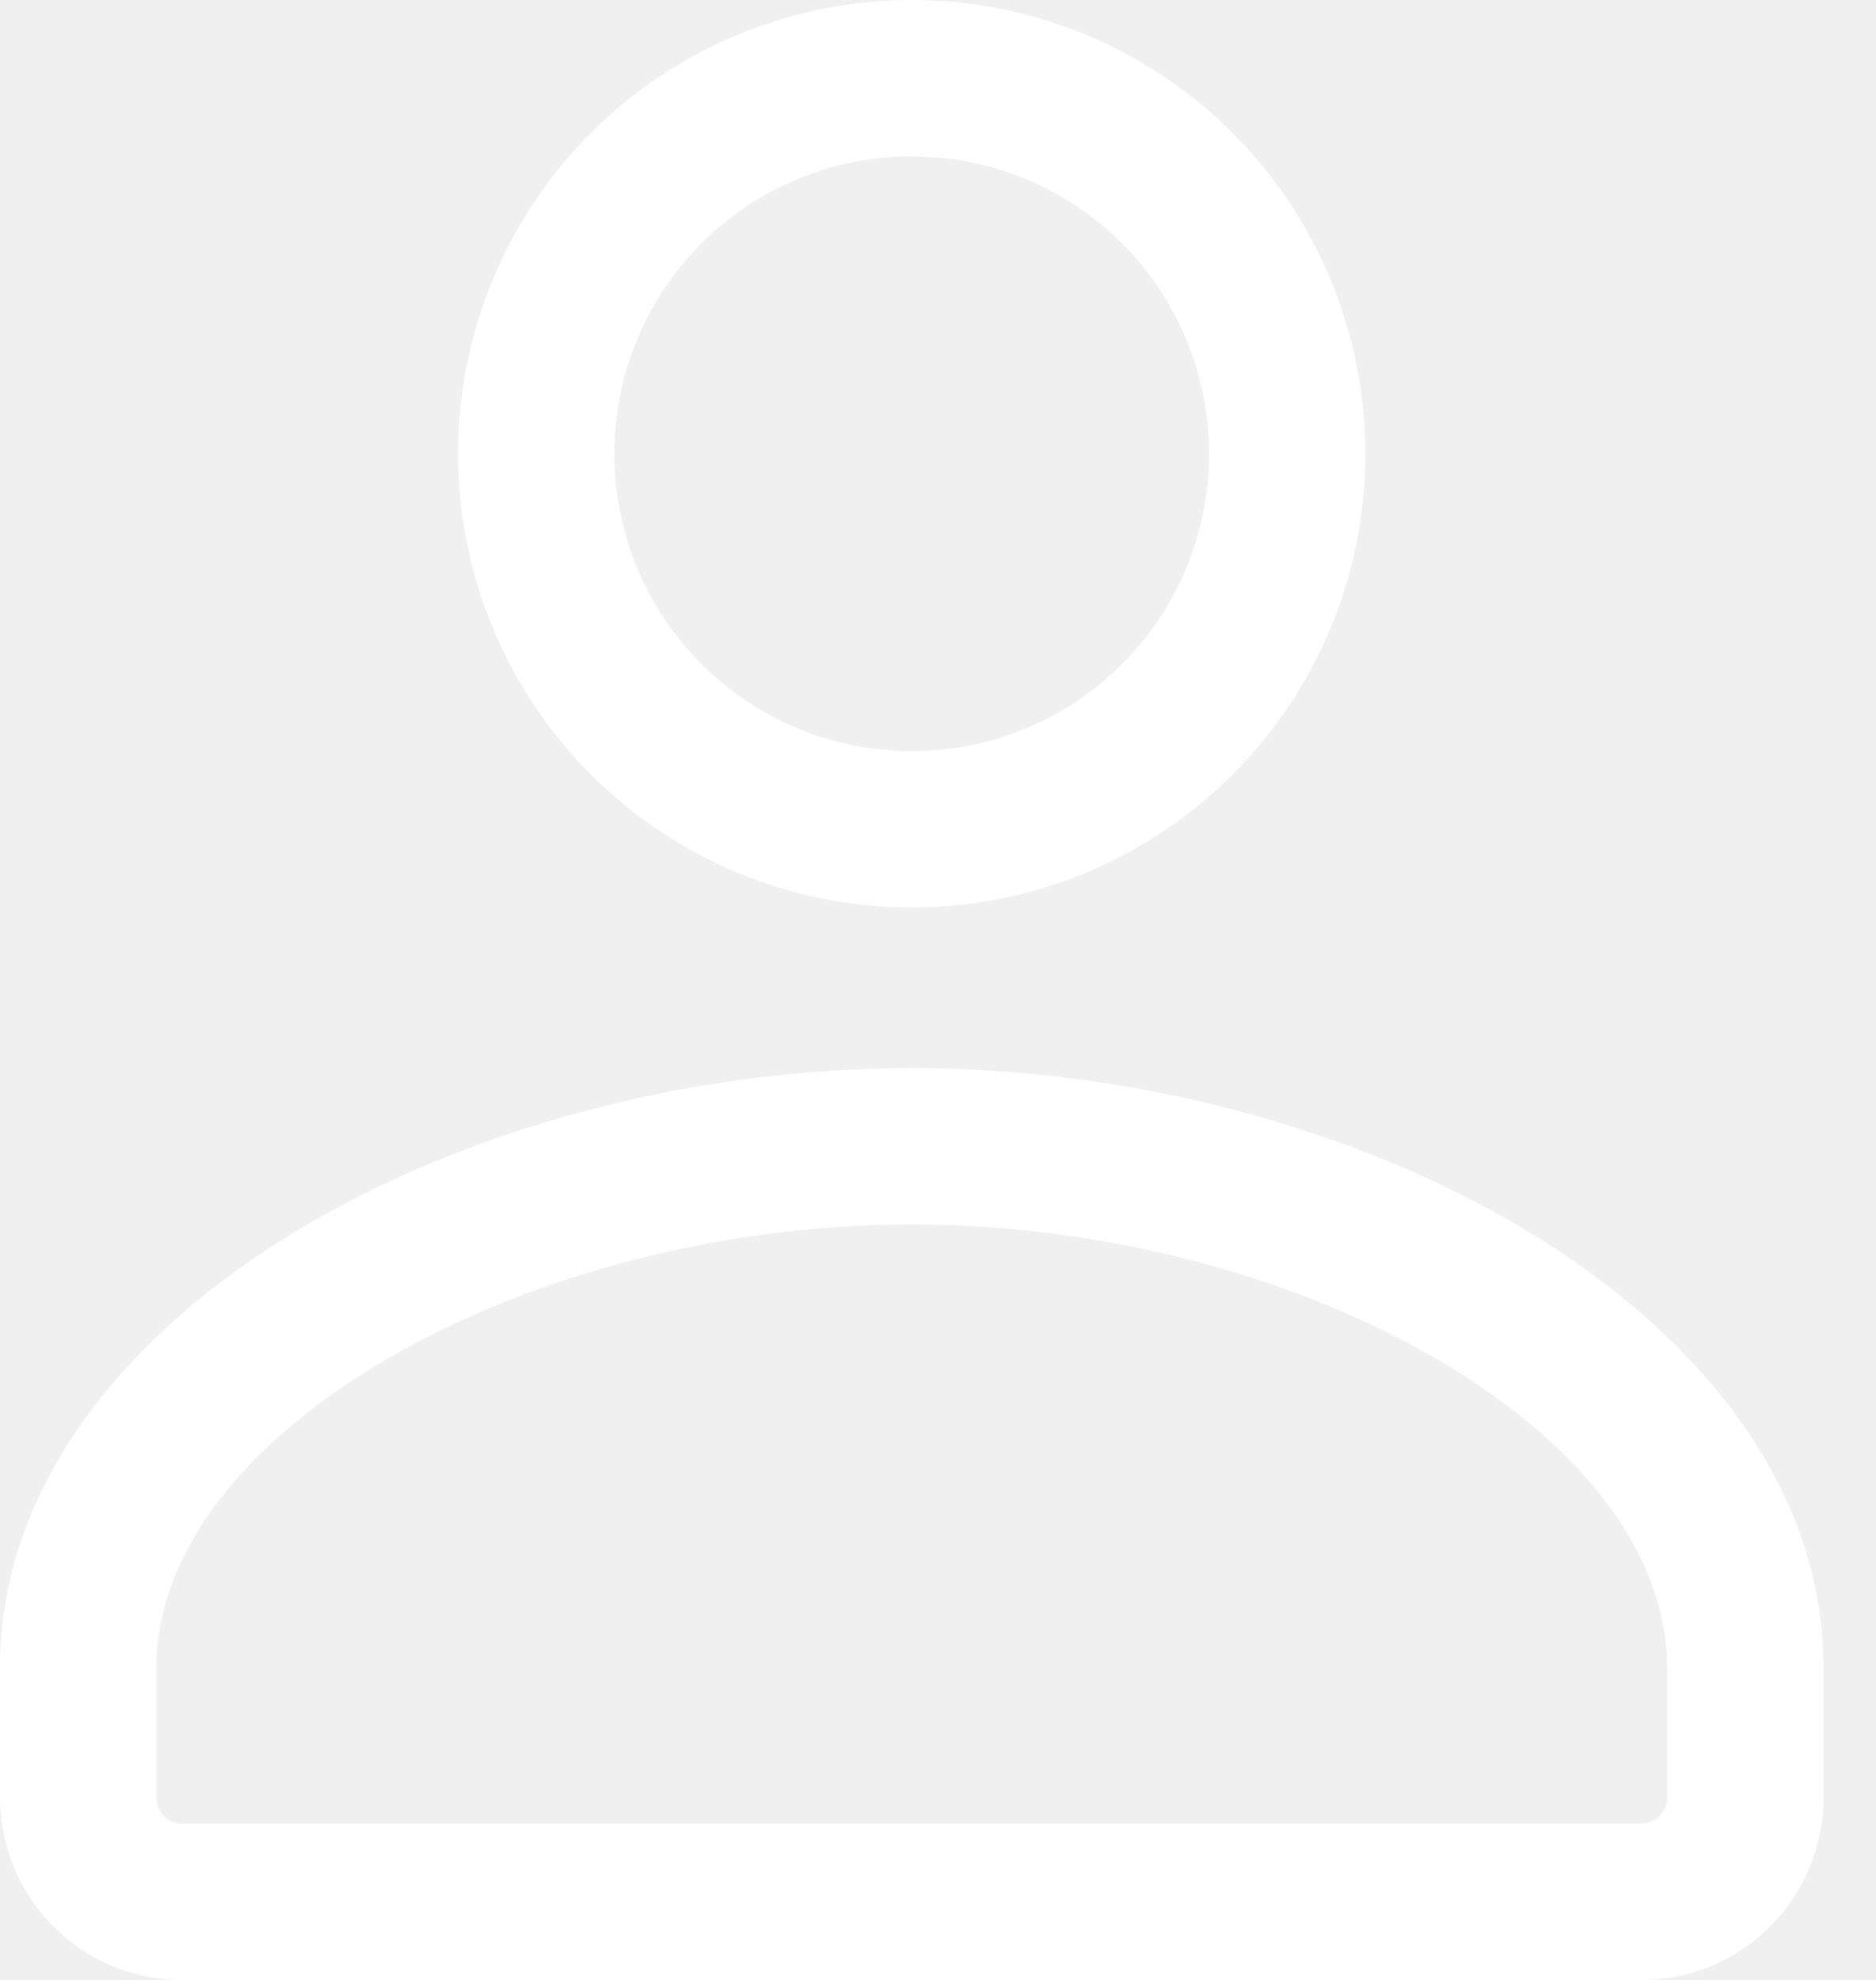
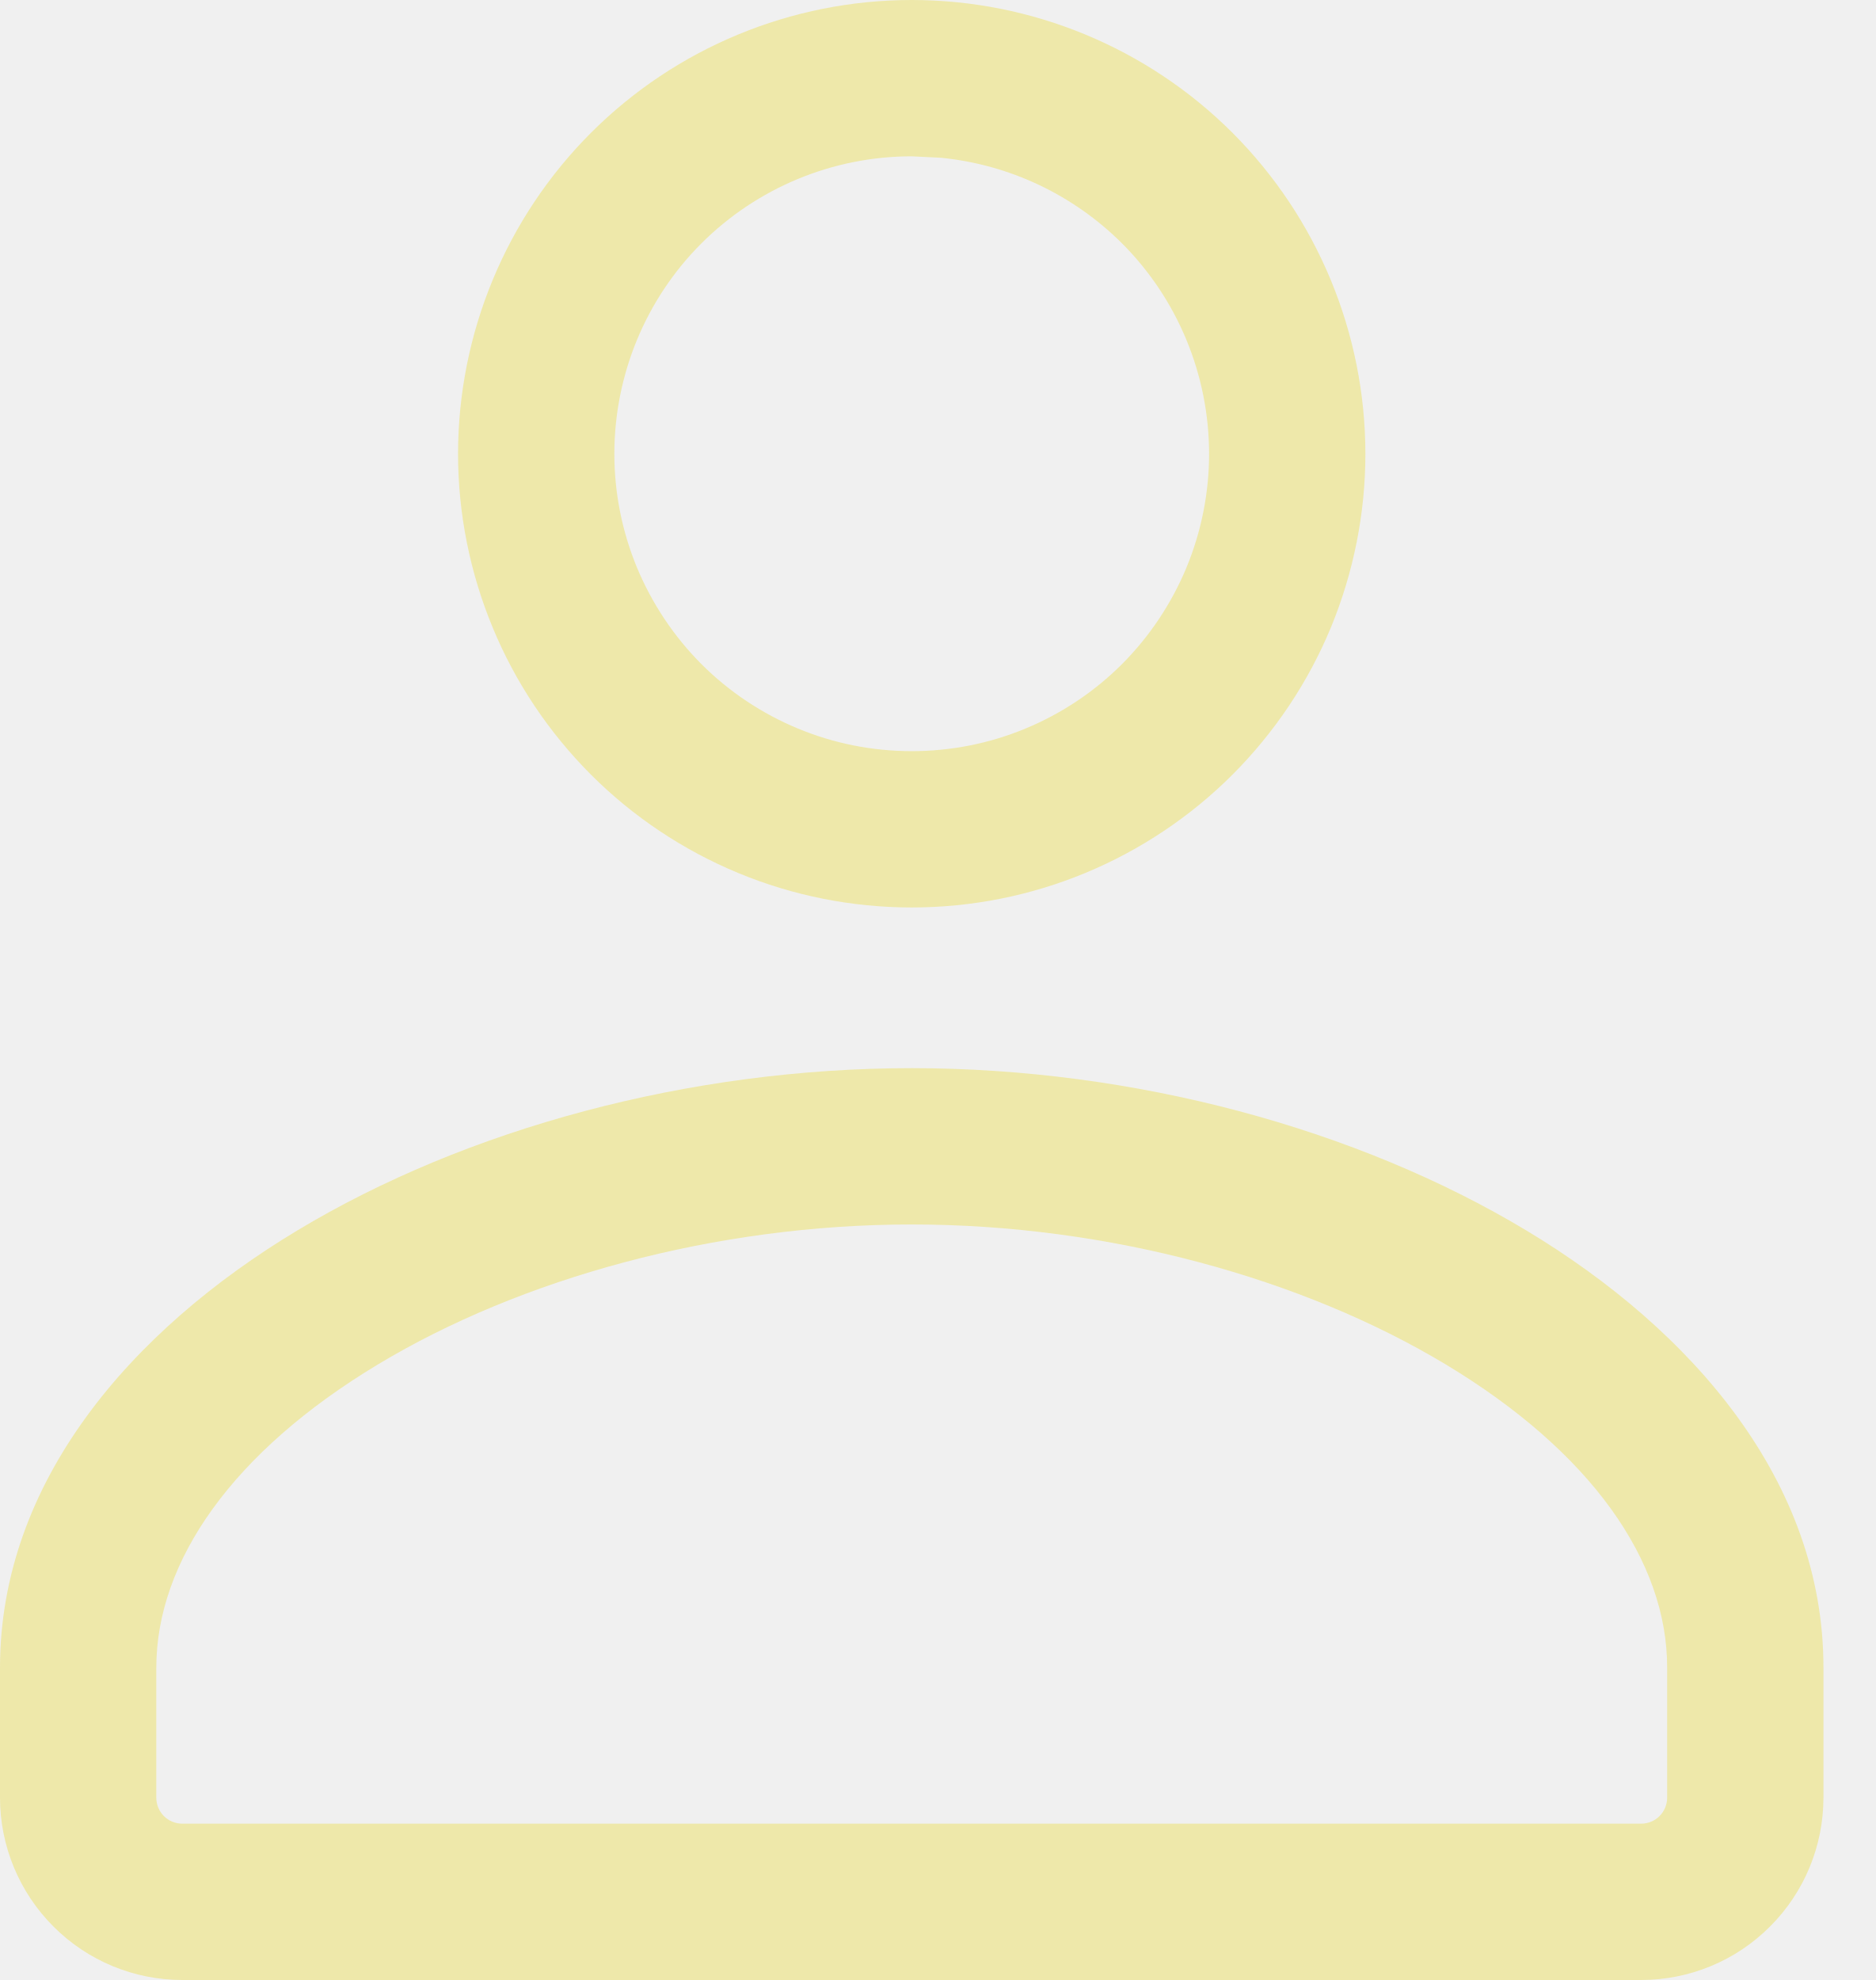
<svg xmlns="http://www.w3.org/2000/svg" width="18" height="19" viewBox="0 0 18 19" fill="none">
-   <path d="M0 17.25V16.004C4.38039e-05 14.222 1.253 12.769 2.854 11.807C4.476 10.831 6.612 10.25 8.75 10.25C10.888 10.25 13.024 10.831 14.648 11.807C16.248 12.769 17.502 14.221 17.5 16.004V17.25C17.5 17.714 17.316 18.159 16.987 18.487C16.659 18.816 16.214 19 15.75 19H1.75C1.286 19 0.841 18.816 0.513 18.487C0.185 18.159 0 17.714 0 17.25ZM11.604 4.354C11.603 3.597 11.303 2.871 10.769 2.336C10.3 1.868 9.686 1.579 9.032 1.514L8.75 1.5C7.993 1.5 7.267 1.801 6.731 2.336C6.196 2.871 5.897 3.597 5.896 4.354C5.896 4.728 5.97 5.1 6.113 5.446C6.257 5.792 6.467 6.107 6.731 6.372C6.996 6.637 7.312 6.848 7.658 6.991C8.004 7.135 8.375 7.208 8.75 7.208C9.125 7.208 9.496 7.135 9.842 6.991C10.188 6.848 10.504 6.637 10.769 6.372C11.033 6.107 11.243 5.792 11.387 5.446C11.53 5.1 11.604 4.728 11.604 4.354ZM1.5 17.25C1.5 17.316 1.526 17.38 1.573 17.427C1.62 17.474 1.684 17.5 1.75 17.5H15.75C15.816 17.5 15.88 17.474 15.927 17.427C15.974 17.38 16 17.316 16 17.25V16.003C16.002 14.98 15.268 13.931 13.875 13.093C12.504 12.268 10.638 11.75 8.75 11.75C6.862 11.75 4.998 12.268 3.627 13.093C2.234 13.931 1.5 14.98 1.5 16.004V17.25ZM13.104 4.354C13.104 4.925 12.991 5.492 12.773 6.021C12.554 6.549 12.233 7.028 11.829 7.433C11.425 7.837 10.944 8.158 10.416 8.377C9.888 8.596 9.322 8.708 8.75 8.708C8.178 8.708 7.612 8.596 7.084 8.377C6.556 8.158 6.075 7.837 5.671 7.433C5.267 7.028 4.946 6.549 4.728 6.021C4.509 5.492 4.396 4.925 4.396 4.354C4.397 3.199 4.855 2.092 5.671 1.275C6.487 0.459 7.595 0 8.75 0C9.905 0 11.013 0.459 11.829 1.275C12.645 2.092 13.103 3.199 13.104 4.354Z" fill="white" />
+   <path d="M0 17.25V16.004C4.38039e-05 14.222 1.253 12.769 2.854 11.807C4.476 10.831 6.612 10.25 8.75 10.25C10.888 10.25 13.024 10.831 14.648 11.807C16.248 12.769 17.502 14.221 17.5 16.004V17.25C17.5 17.714 17.316 18.159 16.987 18.487C16.659 18.816 16.214 19 15.75 19H1.75C1.286 19 0.841 18.816 0.513 18.487C0.185 18.159 0 17.714 0 17.25ZM11.604 4.354C11.603 3.597 11.303 2.871 10.769 2.336C10.3 1.868 9.686 1.579 9.032 1.514L8.75 1.5C7.993 1.5 7.267 1.801 6.731 2.336C6.196 2.871 5.897 3.597 5.896 4.354C5.896 4.728 5.97 5.1 6.113 5.446C6.257 5.792 6.467 6.107 6.731 6.372C6.996 6.637 7.312 6.848 7.658 6.991C8.004 7.135 8.375 7.208 8.75 7.208C9.125 7.208 9.496 7.135 9.842 6.991C10.188 6.848 10.504 6.637 10.769 6.372C11.033 6.107 11.243 5.792 11.387 5.446C11.53 5.1 11.604 4.728 11.604 4.354ZM1.5 17.25C1.5 17.316 1.526 17.38 1.573 17.427C1.62 17.474 1.684 17.5 1.75 17.5H15.75C15.816 17.5 15.88 17.474 15.927 17.427C15.974 17.38 16 17.316 16 17.25V16.003C16.002 14.98 15.268 13.931 13.875 13.093C12.504 12.268 10.638 11.75 8.75 11.75C6.862 11.75 4.998 12.268 3.627 13.093C2.234 13.931 1.5 14.98 1.5 16.004V17.25ZM13.104 4.354C13.104 4.925 12.991 5.492 12.773 6.021C12.554 6.549 12.233 7.028 11.829 7.433C11.425 7.837 10.944 8.158 10.416 8.377C9.888 8.596 9.322 8.708 8.75 8.708C8.178 8.708 7.612 8.596 7.084 8.377C6.556 8.158 6.075 7.837 5.671 7.433C5.267 7.028 4.946 6.549 4.728 6.021C4.509 5.492 4.396 4.925 4.396 4.354C4.397 3.199 4.855 2.092 5.671 1.275C6.487 0.459 7.595 0 8.75 0C9.905 0 11.013 0.459 11.829 1.275C12.645 2.092 13.103 3.199 13.104 4.354Z" fill="#EEE8AA" />
</svg>
